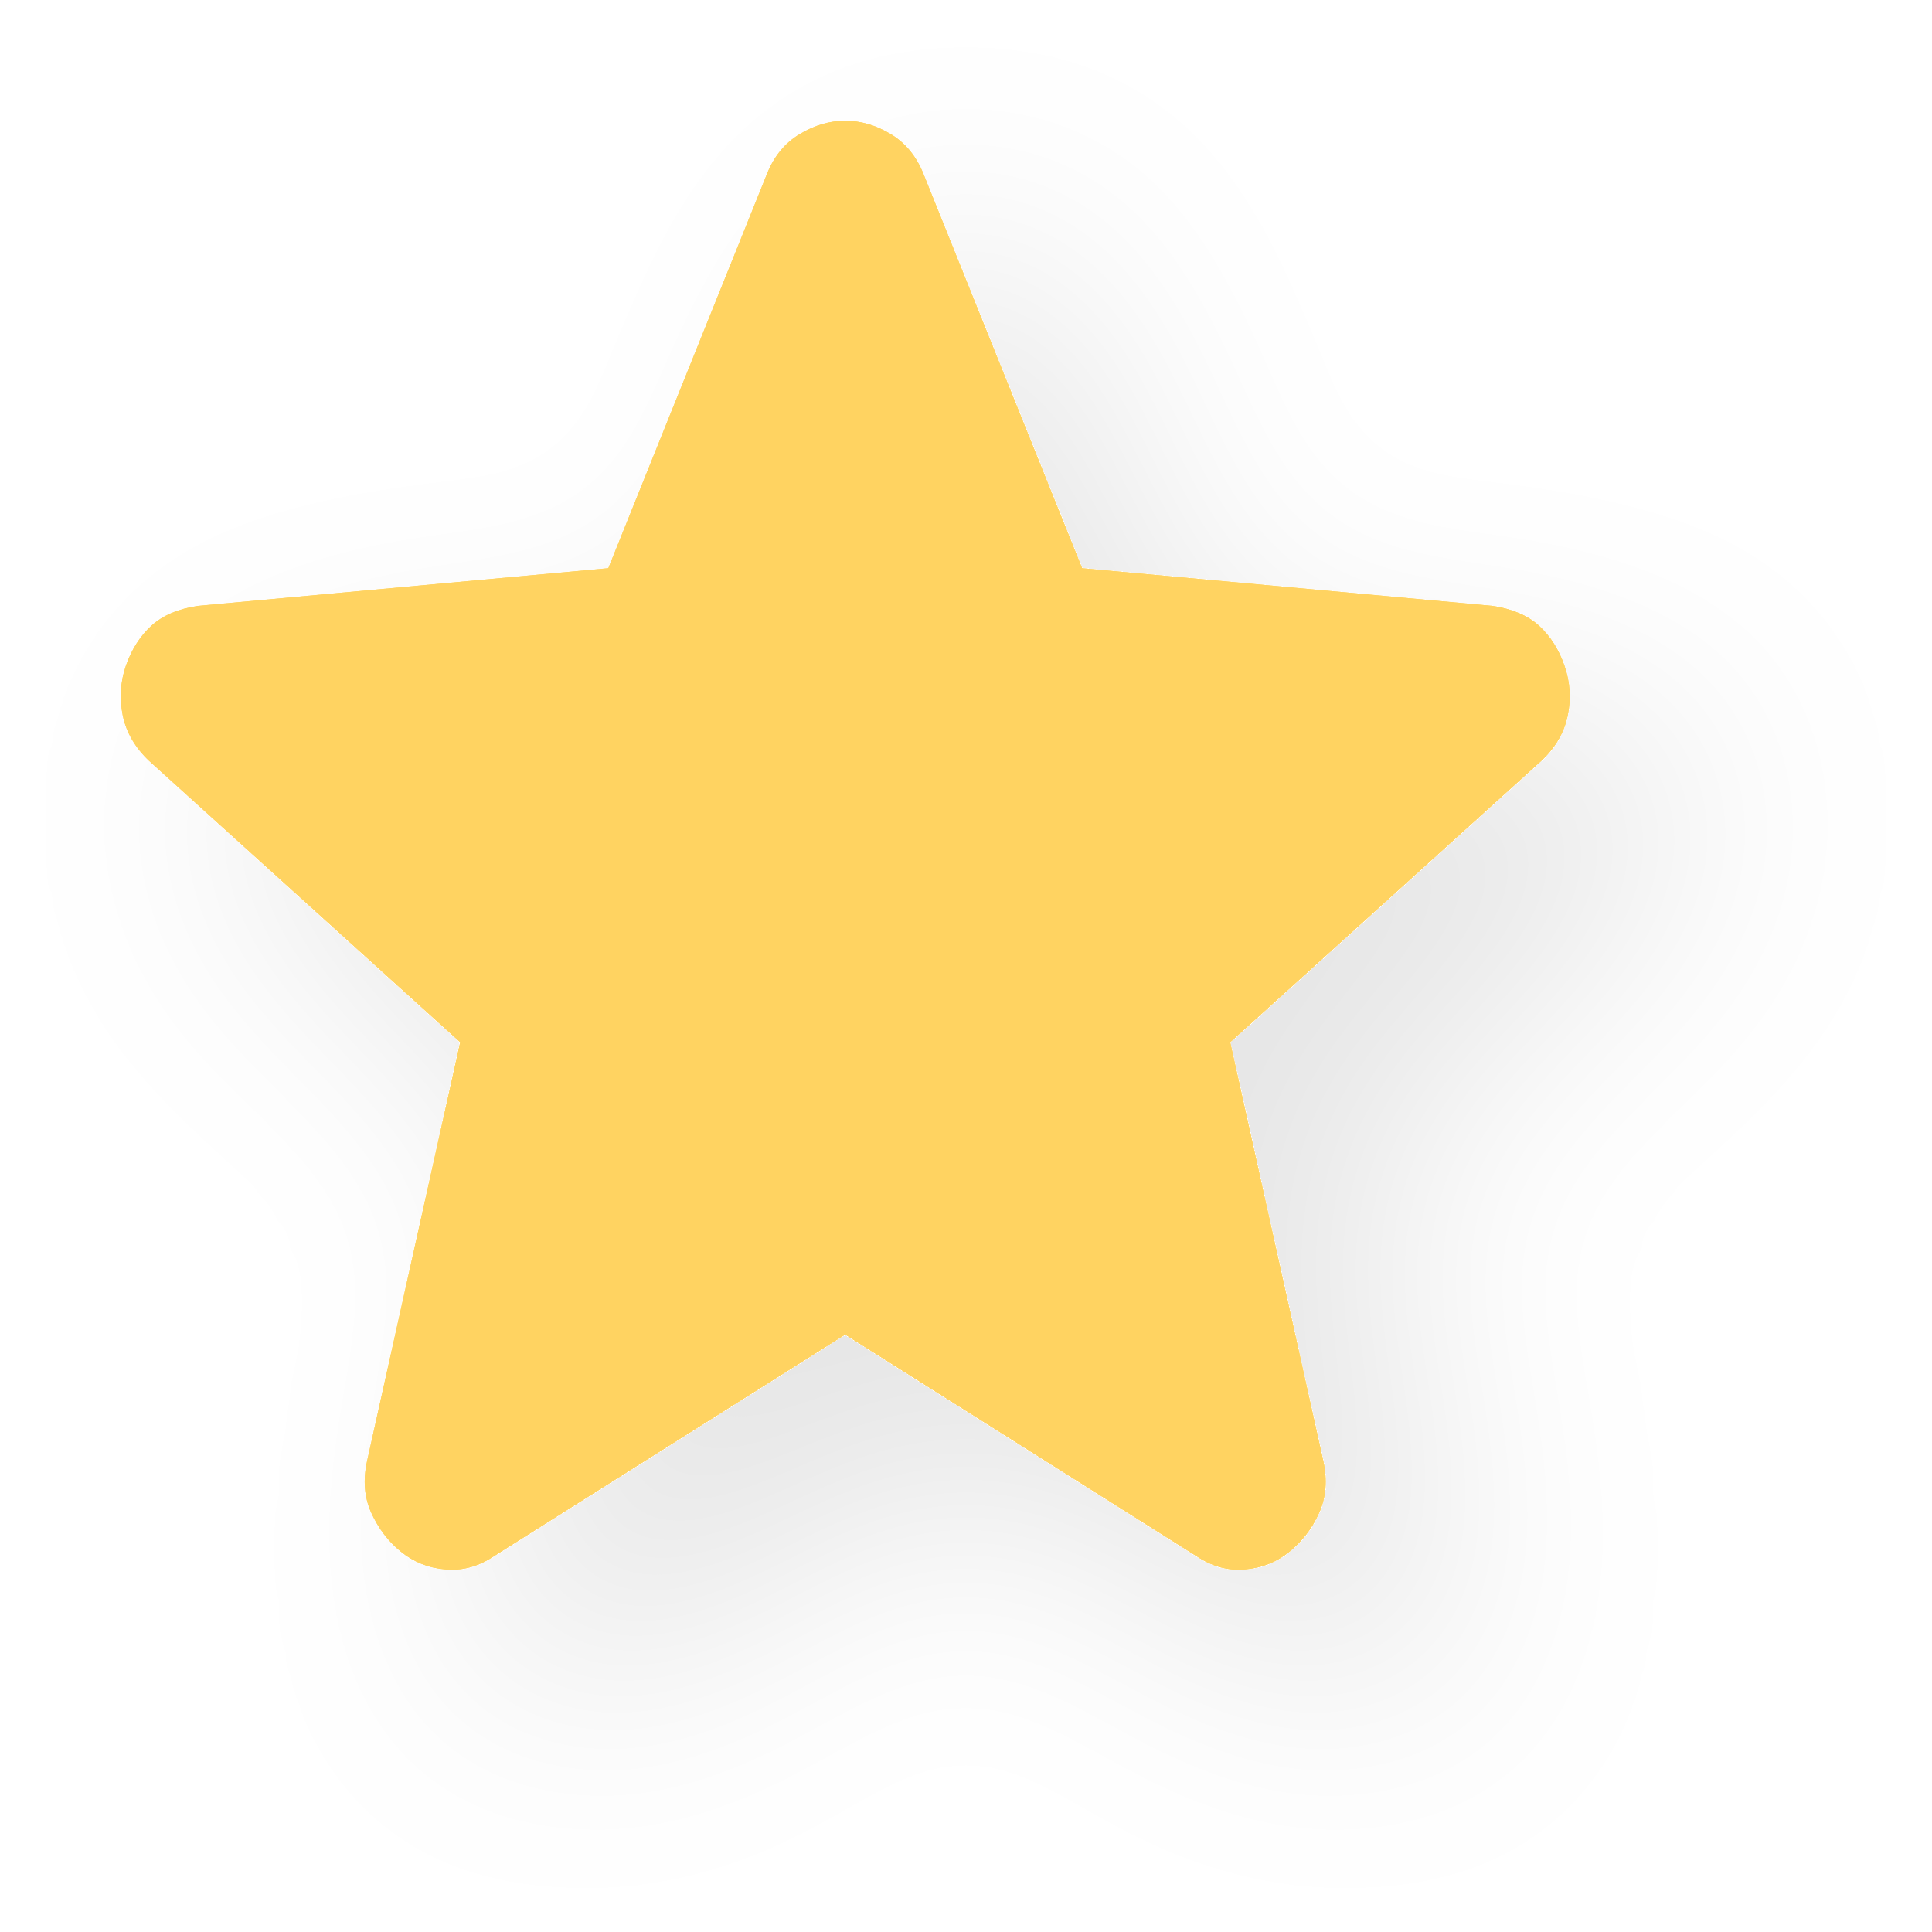
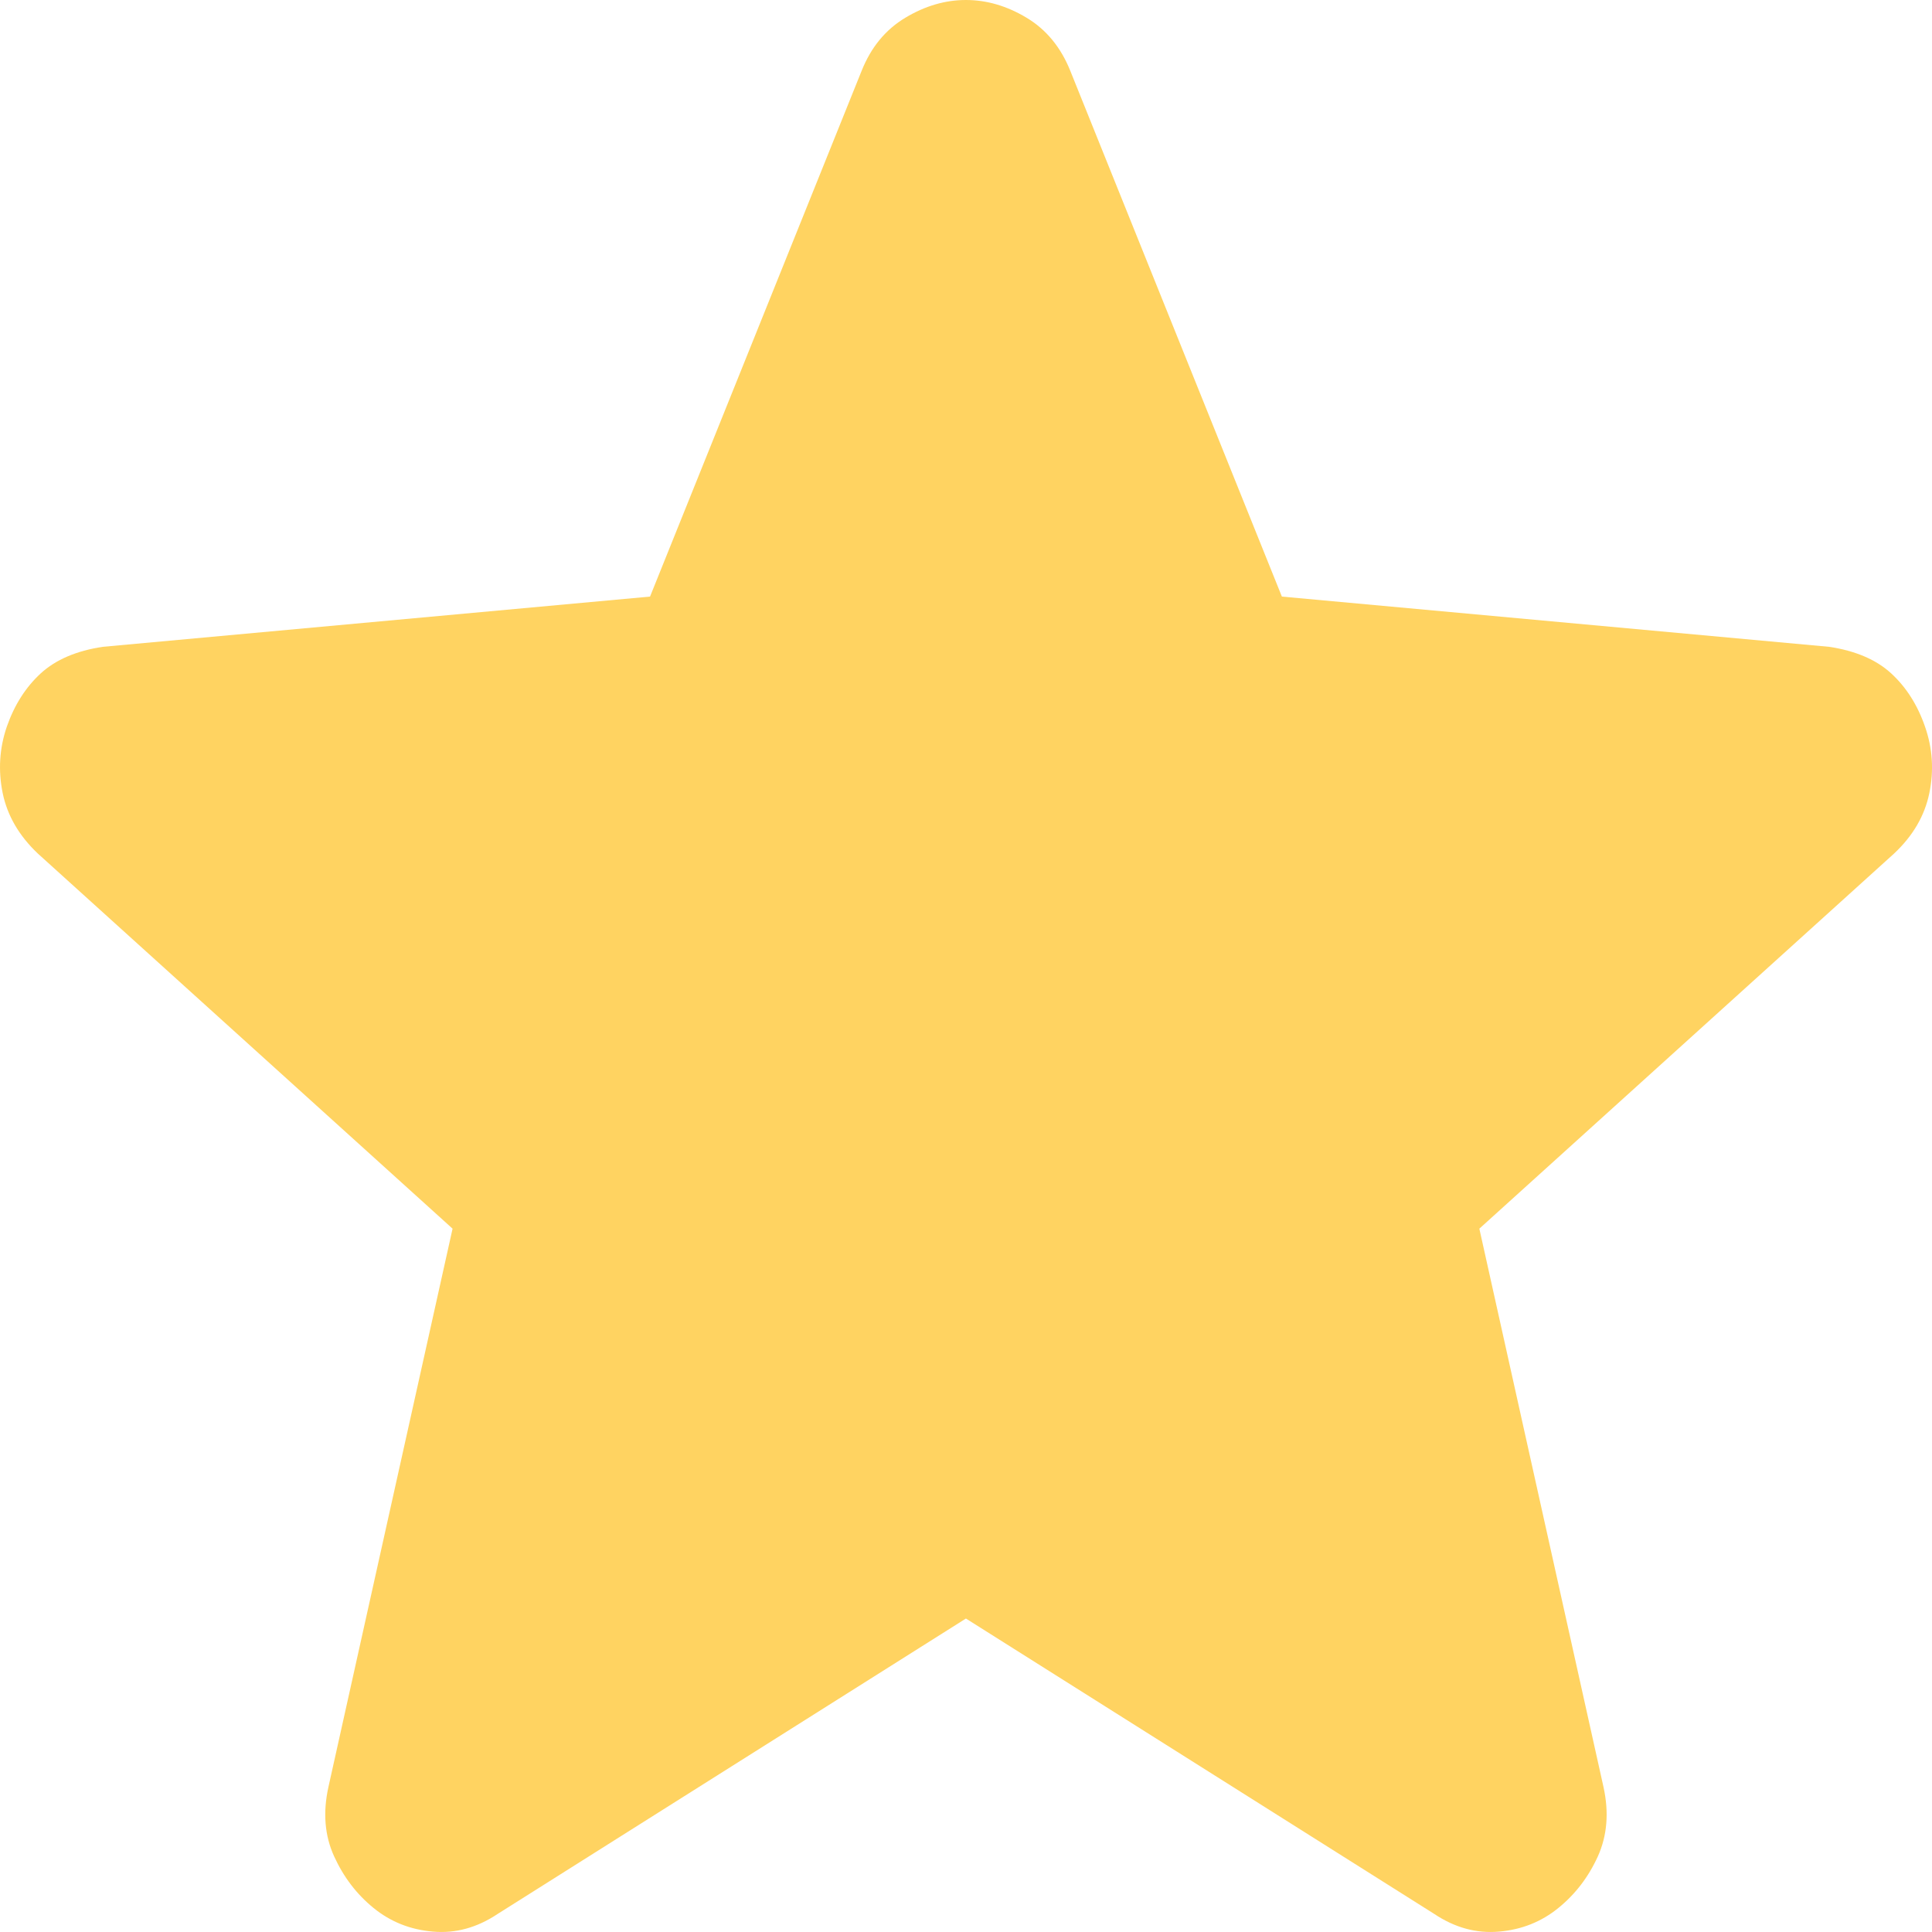
- <svg xmlns="http://www.w3.org/2000/svg" width="32" height="32" viewBox="0 0 32 32" fill="none">
-   <g filter="url(#filter0_d_3_105)">
-     <path d="M13.999 22.106L8.183 25.775C7.926 25.947 7.657 26.02 7.377 25.995C7.096 25.971 6.851 25.873 6.641 25.702C6.43 25.531 6.267 25.316 6.15 25.059C6.033 24.802 6.01 24.515 6.08 24.198L7.622 17.263L2.471 12.604C2.237 12.383 2.091 12.132 2.033 11.851C1.976 11.569 1.993 11.294 2.085 11.026C2.179 10.757 2.319 10.537 2.506 10.365C2.693 10.194 2.95 10.084 3.277 10.035L10.075 9.411L12.703 2.881C12.82 2.587 13.001 2.367 13.247 2.22C13.492 2.073 13.743 2 13.999 2C14.256 2 14.507 2.073 14.752 2.22C14.997 2.367 15.178 2.587 15.296 2.881L17.924 9.411L24.722 10.035C25.049 10.084 25.306 10.194 25.493 10.365C25.68 10.537 25.82 10.757 25.913 11.026C26.007 11.295 26.025 11.57 25.967 11.852C25.909 12.134 25.763 12.384 25.528 12.604L20.377 17.263L21.919 24.198C21.989 24.516 21.965 24.803 21.849 25.061C21.732 25.318 21.568 25.532 21.358 25.702C21.148 25.873 20.903 25.971 20.622 25.995C20.342 26.02 20.073 25.947 19.816 25.775L13.999 22.106Z" fill="#FFD361" />
-     <path d="M13.999 22.106L8.183 25.775C7.926 25.947 7.657 26.02 7.377 25.995C7.096 25.971 6.851 25.873 6.641 25.702C6.43 25.531 6.267 25.316 6.15 25.059C6.033 24.802 6.01 24.515 6.08 24.198L7.622 17.263L2.471 12.604C2.237 12.383 2.091 12.132 2.033 11.851C1.976 11.569 1.993 11.294 2.085 11.026C2.179 10.757 2.319 10.537 2.506 10.365C2.693 10.194 2.95 10.084 3.277 10.035L10.075 9.411L12.703 2.881C12.82 2.587 13.001 2.367 13.247 2.22C13.492 2.073 13.743 2 13.999 2C14.256 2 14.507 2.073 14.752 2.22C14.997 2.367 15.178 2.587 15.296 2.881L17.924 9.411L24.722 10.035C25.049 10.084 25.306 10.194 25.493 10.365C25.68 10.537 25.82 10.757 25.913 11.026C26.007 11.295 26.025 11.57 25.967 11.852C25.909 12.134 25.763 12.384 25.528 12.604L20.377 17.263L21.919 24.198C21.989 24.516 21.965 24.803 21.849 25.061C21.732 25.318 21.568 25.532 21.358 25.702C21.148 25.873 20.903 25.971 20.622 25.995C20.342 26.02 20.073 25.947 19.816 25.775L13.999 22.106Z" fill="#FFD361" />
-   </g>
-   <defs>
-     <filter id="filter0_d_3_105" x="0" y="0" width="32" height="32" filterUnits="userSpaceOnUse" color-interpolation-filters="sRGB">
-       <feFlood flood-opacity="0" result="BackgroundImageFix" />
-       <feColorMatrix in="SourceAlpha" type="matrix" values="0 0 0 0 0 0 0 0 0 0 0 0 0 0 0 0 0 0 127 0" result="hardAlpha" />
-       <feOffset dx="2" dy="2" />
-       <feGaussianBlur stdDeviation="2" />
-       <feComposite in2="hardAlpha" operator="out" />
-       <feColorMatrix type="matrix" values="0 0 0 0 0 0 0 0 0 0 0 0 0 0 0 0 0 0 0.1 0" />
-       <feBlend mode="normal" in2="BackgroundImageFix" result="effect1_dropShadow_3_105" />
-       <feBlend mode="normal" in="SourceGraphic" in2="effect1_dropShadow_3_105" result="shape" />
-     </filter>
-   </defs>
+ <svg xmlns="http://www.w3.org/2000/svg" width="24" height="24" viewBox="0 0 24 24" fill="none">
+   <path d="M11.999 20.106L6.183 23.775C5.926 23.947 5.657 24.02 5.377 23.995C5.096 23.971 4.851 23.873 4.641 23.702C4.43 23.531 4.267 23.316 4.15 23.059C4.033 22.802 4.01 22.515 4.08 22.198L5.622 15.263L0.471 10.604C0.237 10.383 0.091 10.132 0.033 9.851C-0.024 9.569 -0.007 9.294 0.085 9.026C0.179 8.757 0.319 8.537 0.506 8.365C0.693 8.194 0.95 8.084 1.277 8.035L8.075 7.411L10.703 0.881C10.82 0.587 11.001 0.367 11.247 0.22C11.492 0.073 11.743 0 11.999 0C12.256 0 12.507 0.073 12.752 0.22C12.997 0.367 13.178 0.587 13.296 0.881L15.924 7.411L22.722 8.035C23.049 8.084 23.306 8.194 23.493 8.365C23.68 8.537 23.82 8.757 23.913 9.026C24.007 9.295 24.025 9.57 23.967 9.852C23.909 10.134 23.763 10.384 23.528 10.604L18.377 15.263L19.919 22.198C19.989 22.516 19.965 22.803 19.849 23.061C19.732 23.318 19.568 23.532 19.358 23.702C19.148 23.873 18.903 23.971 18.622 23.995C18.342 24.02 18.073 23.947 17.816 23.775L11.999 20.106Z" fill="#FFD361" />
</svg>
